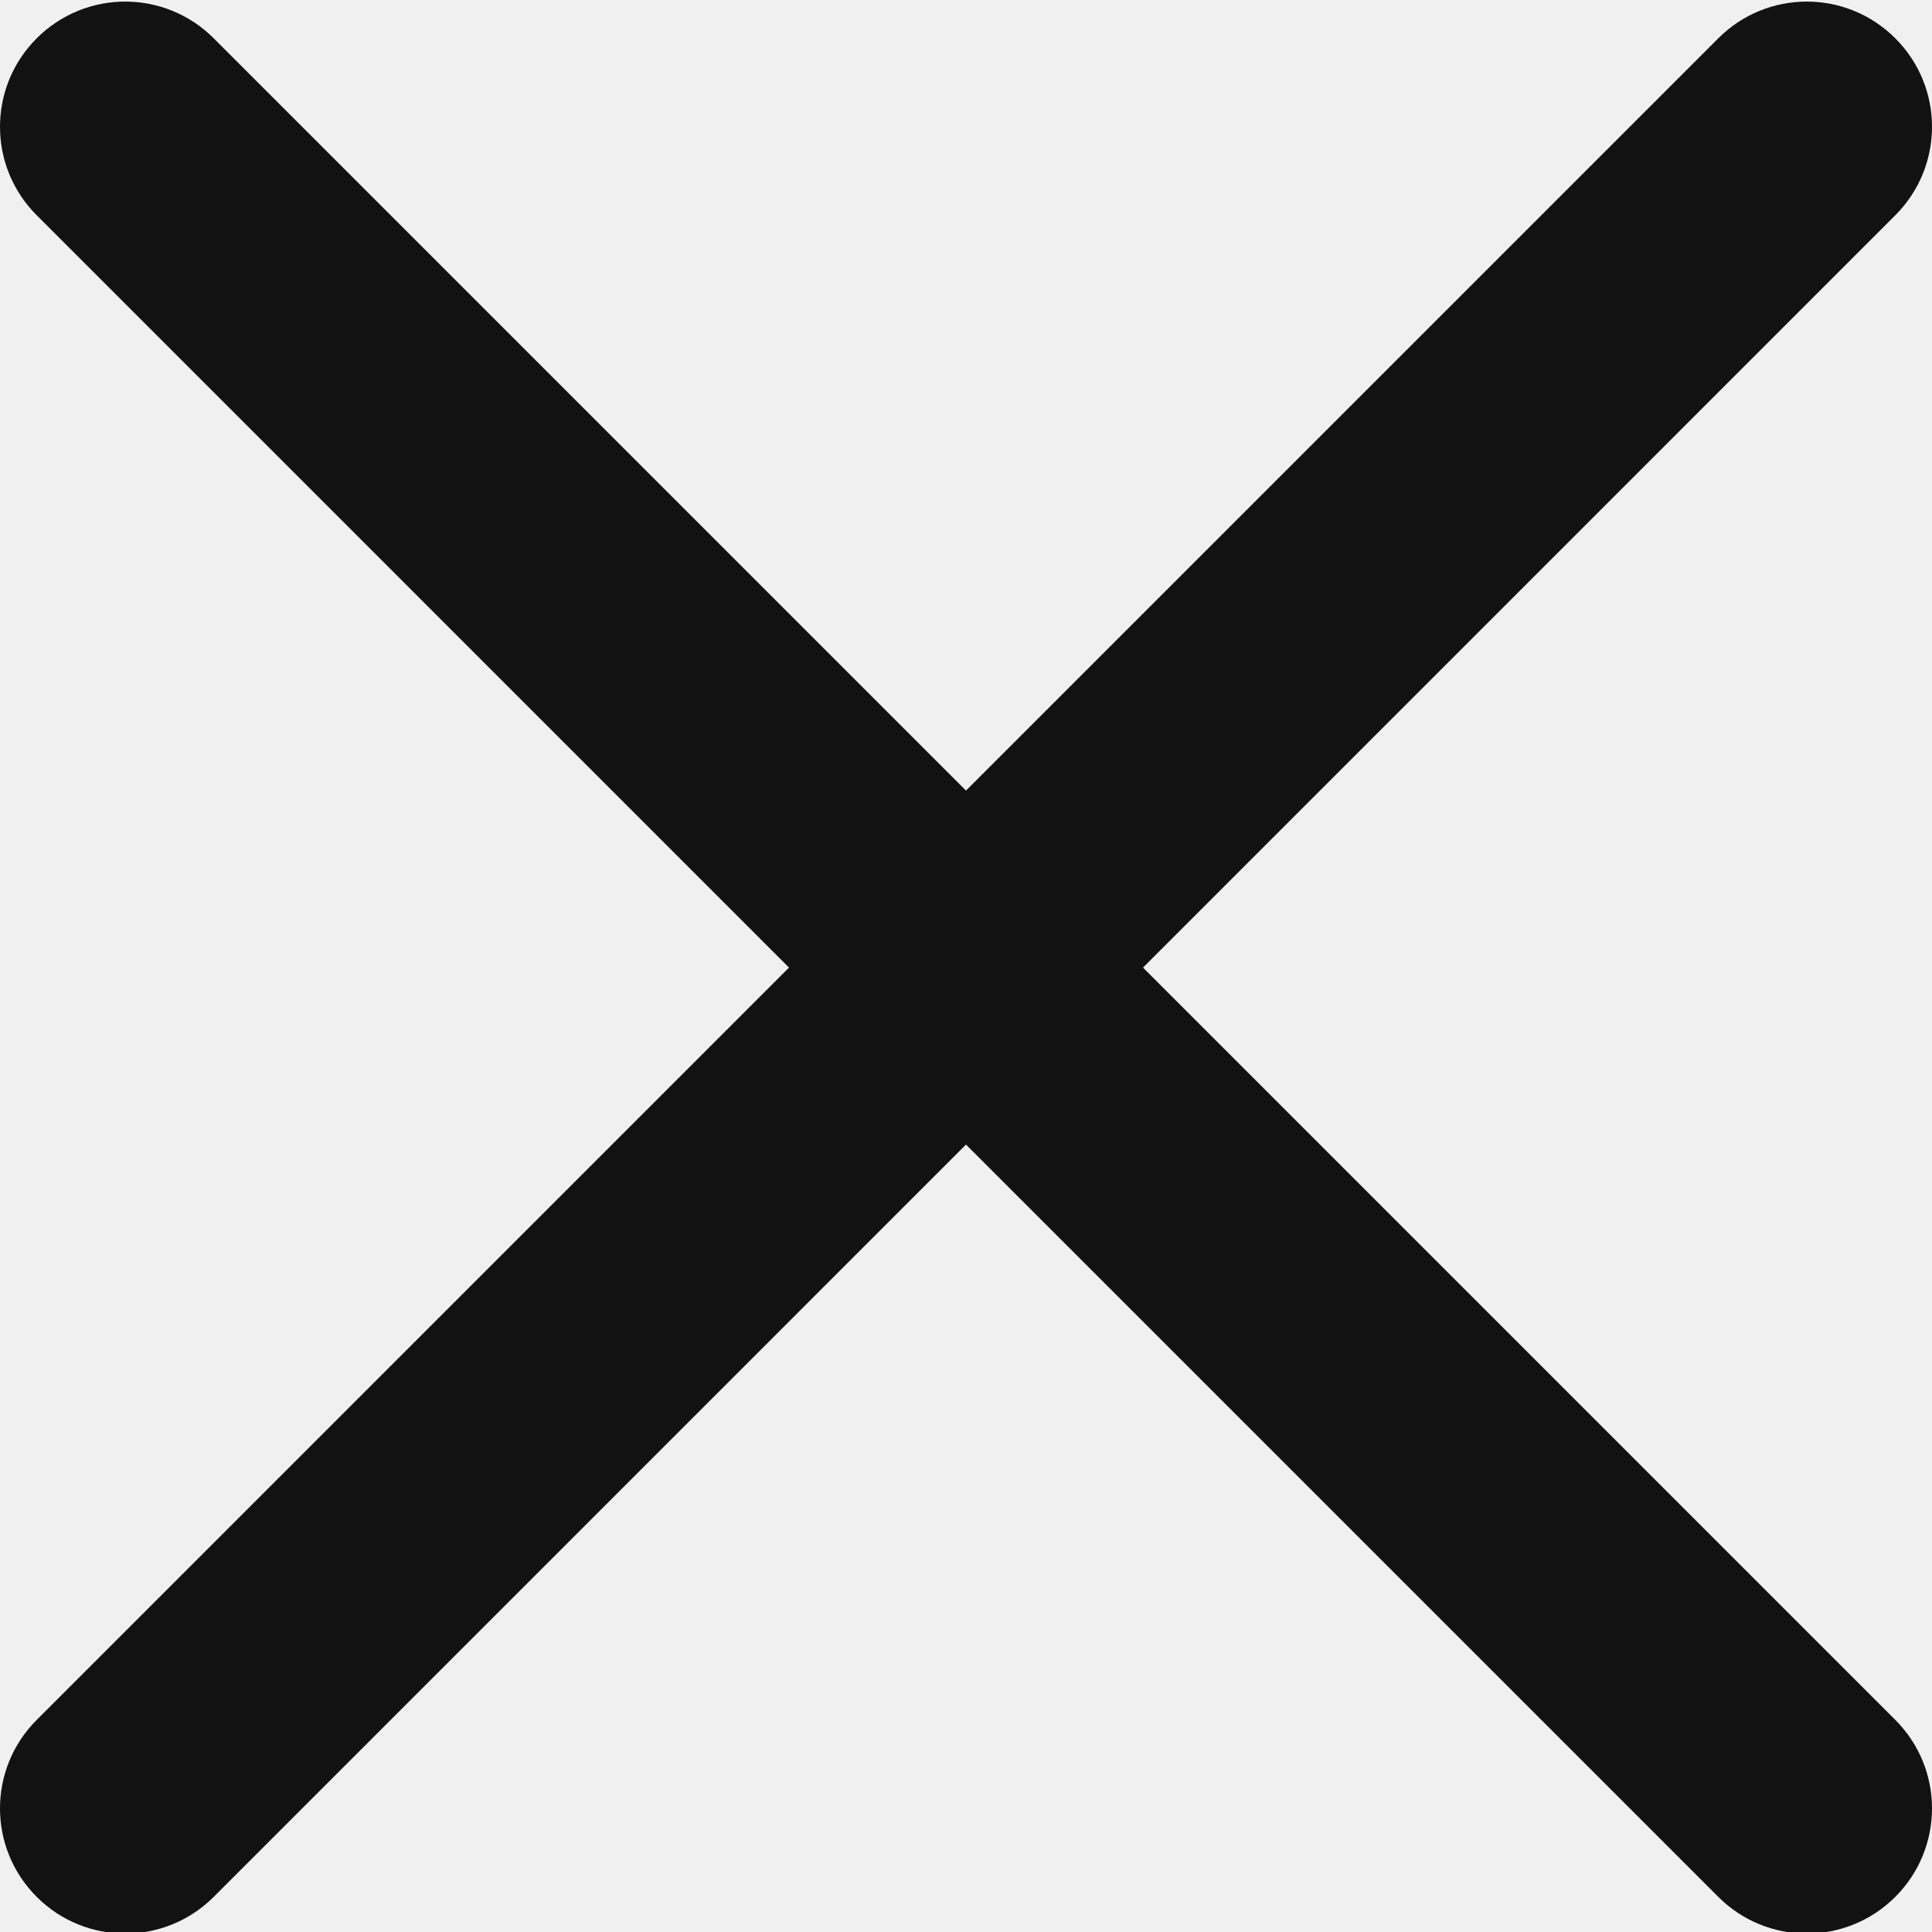
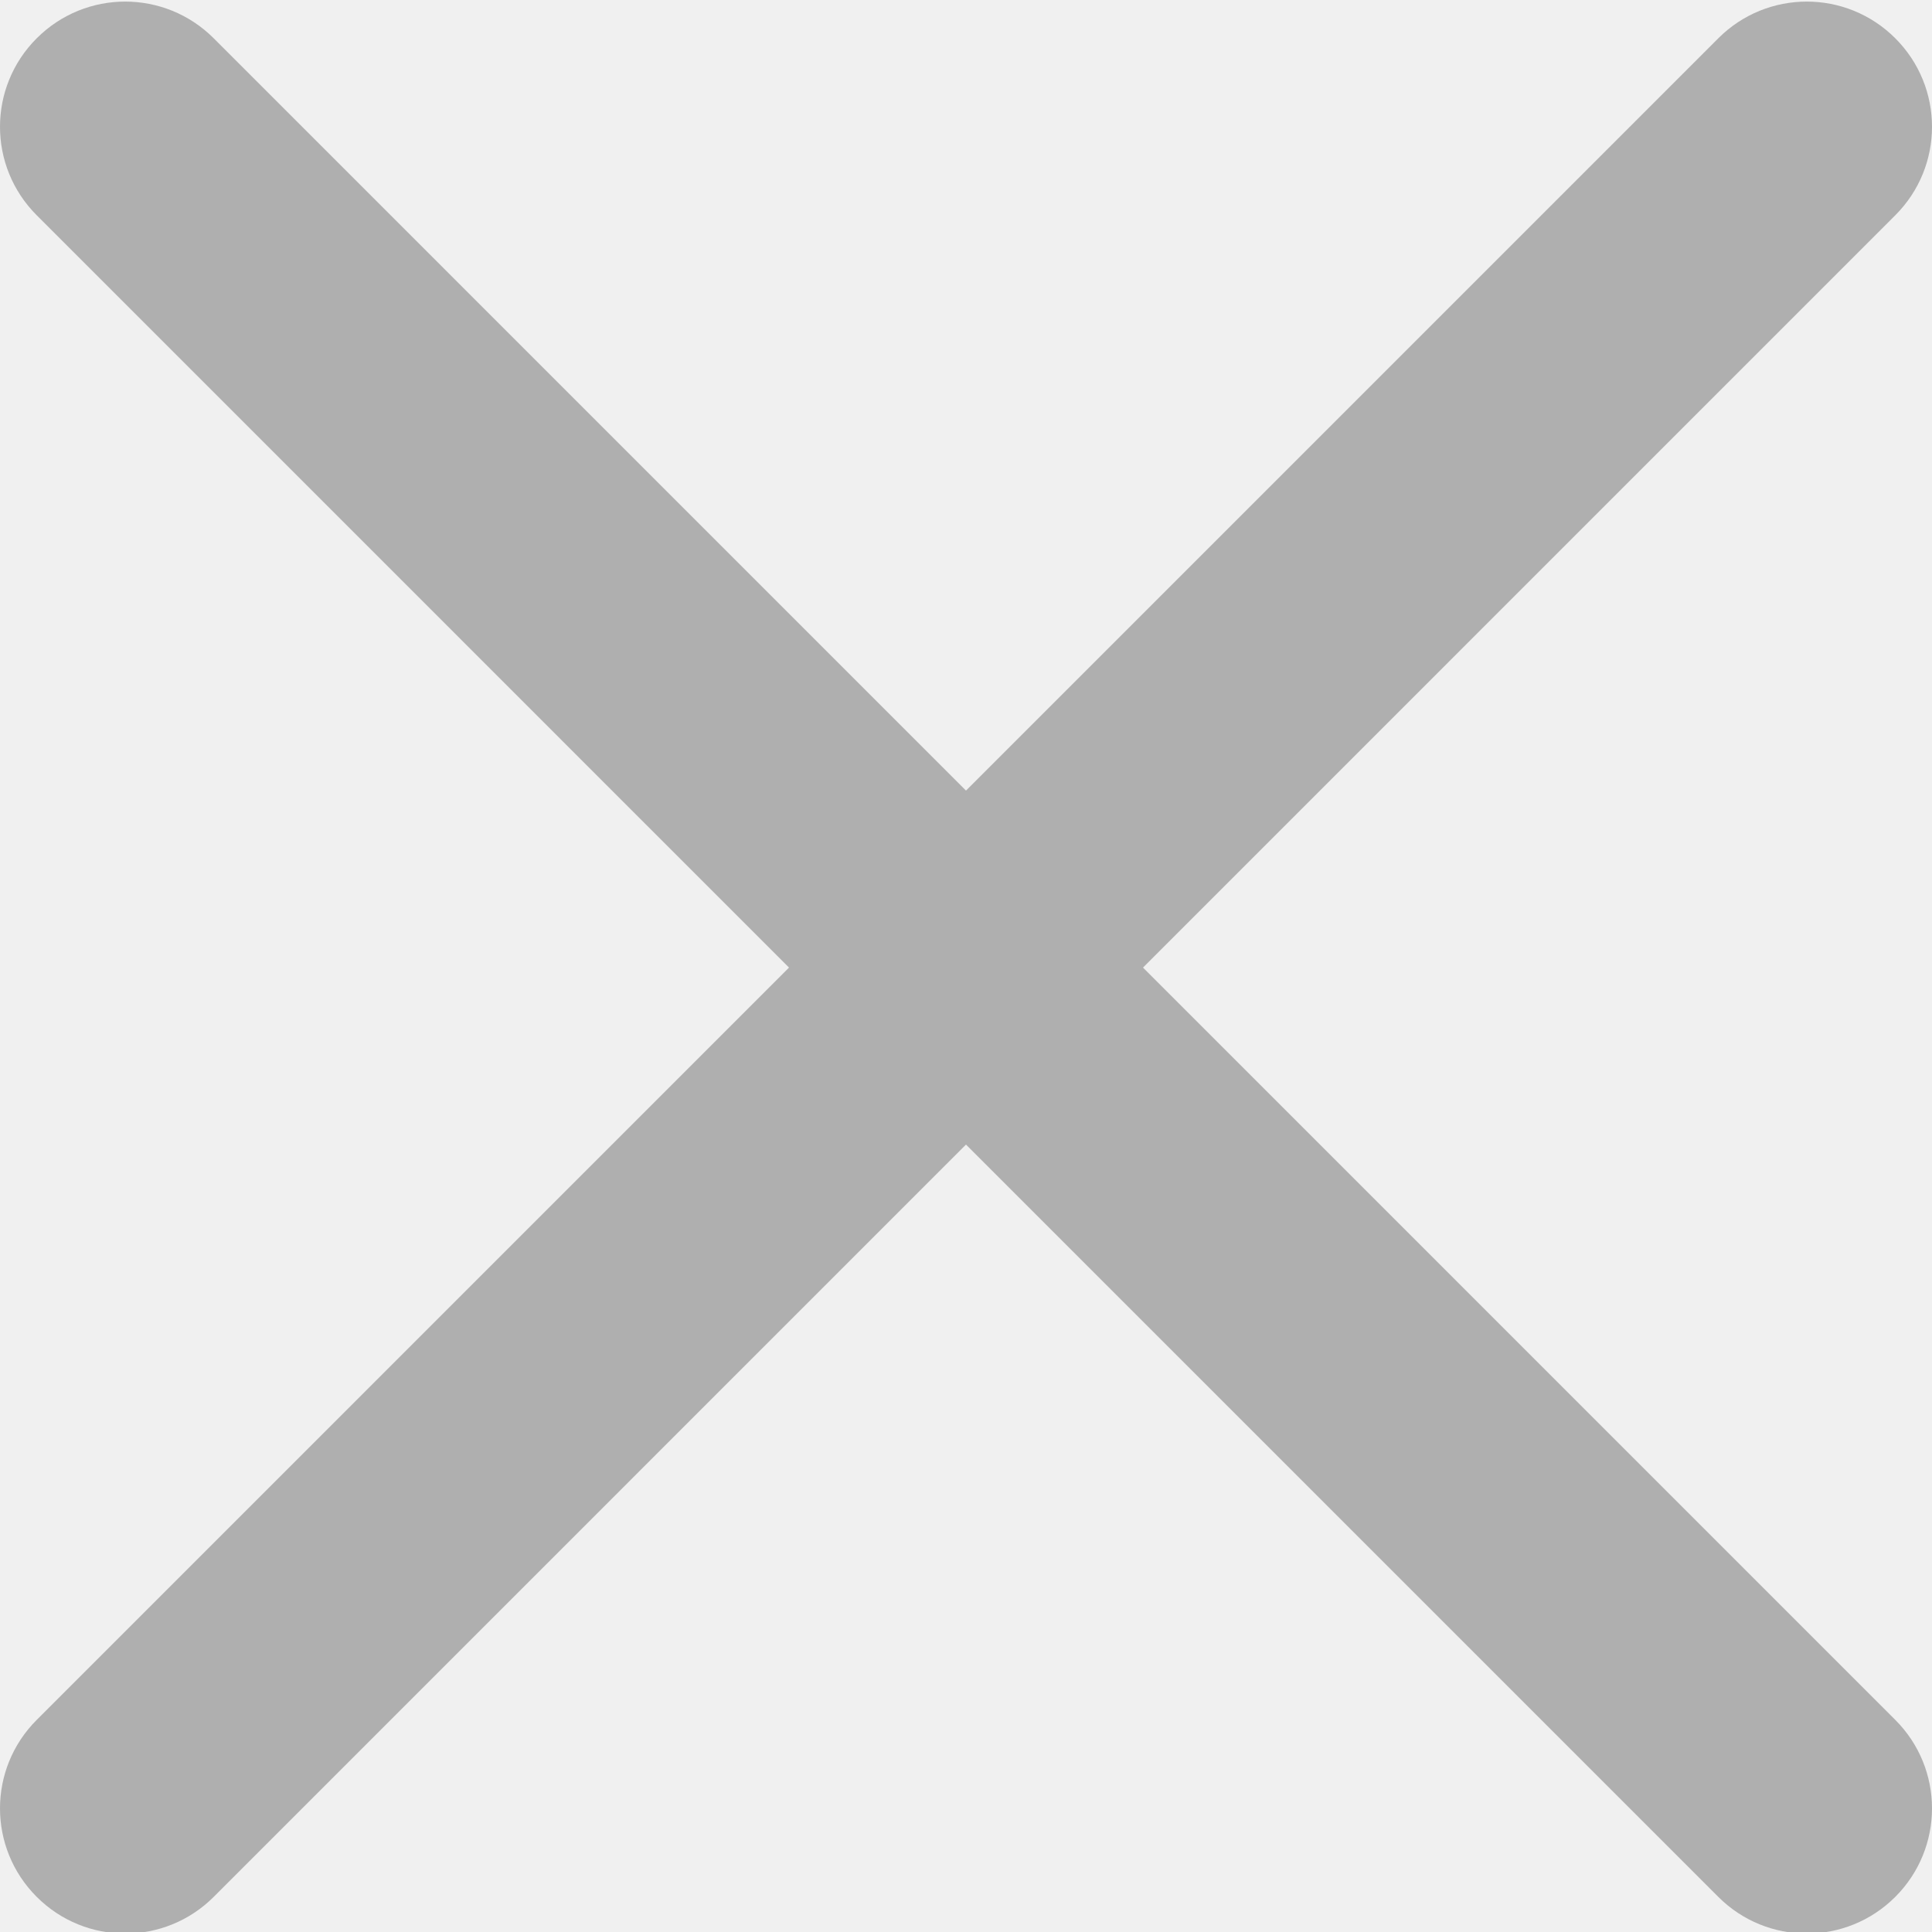
- <svg xmlns="http://www.w3.org/2000/svg" height="329pt" viewBox="0 0 329.269 329" width="329pt" fill="#121212">
-   <path d="m194.801 164.77 128.211-128.215c8.344-8.34 8.344-21.824 0-30.164-8.34-8.34-21.824-8.34-30.164 0l-128.215 128.215-128.211-128.215c-8.344-8.34-21.824-8.34-30.164 0-8.344 8.34-8.344 21.824 0 30.164l128.211 128.215-128.211 128.215c-8.344 8.34-8.344 21.824 0 30.164 4.156 4.16 9.621 6.25 15.082 6.25 5.461 0 10.922-2.09 15.082-6.25l128.211-128.215 128.215 128.215c4.16 4.16 9.621 6.25 15.082 6.25 5.461 0 10.922-2.09 15.082-6.25 8.344-8.34 8.344-21.824 0-30.164zm0 0" />
+ <svg xmlns="http://www.w3.org/2000/svg" width="329" height="329" viewBox="0 0 329 329" fill="none">
+   <g clip-path="url(#clip0)">
+     <path d="M194.641 164.769L322.748 36.659C331.084 28.326 331.084 14.853 322.748 6.52C314.415 -1.813 300.941 -1.813 292.608 6.52L164.498 134.63L36.392 6.52C28.055 -1.813 14.586 -1.813 6.253 6.52C-2.084 14.853 -2.084 28.326 6.253 36.659L134.359 164.769L6.253 292.879C-2.084 301.212 -2.084 314.686 6.253 323.019C10.405 327.175 15.866 329.264 21.322 329.264C26.779 329.264 32.235 327.175 36.392 323.019L164.498 194.909L292.608 323.019C296.765 327.175 302.221 329.264 307.678 329.264C313.134 329.264 318.591 327.175 322.748 323.019C331.084 314.686 331.084 301.212 322.748 292.879L194.641 164.769Z" fill="#AFAFAF" />
+   </g>
+   <defs>
+     <clipPath id="clip0">
+       <rect width="329" height="329" fill="white" />
+     </clipPath>
+   </defs>
</svg>
